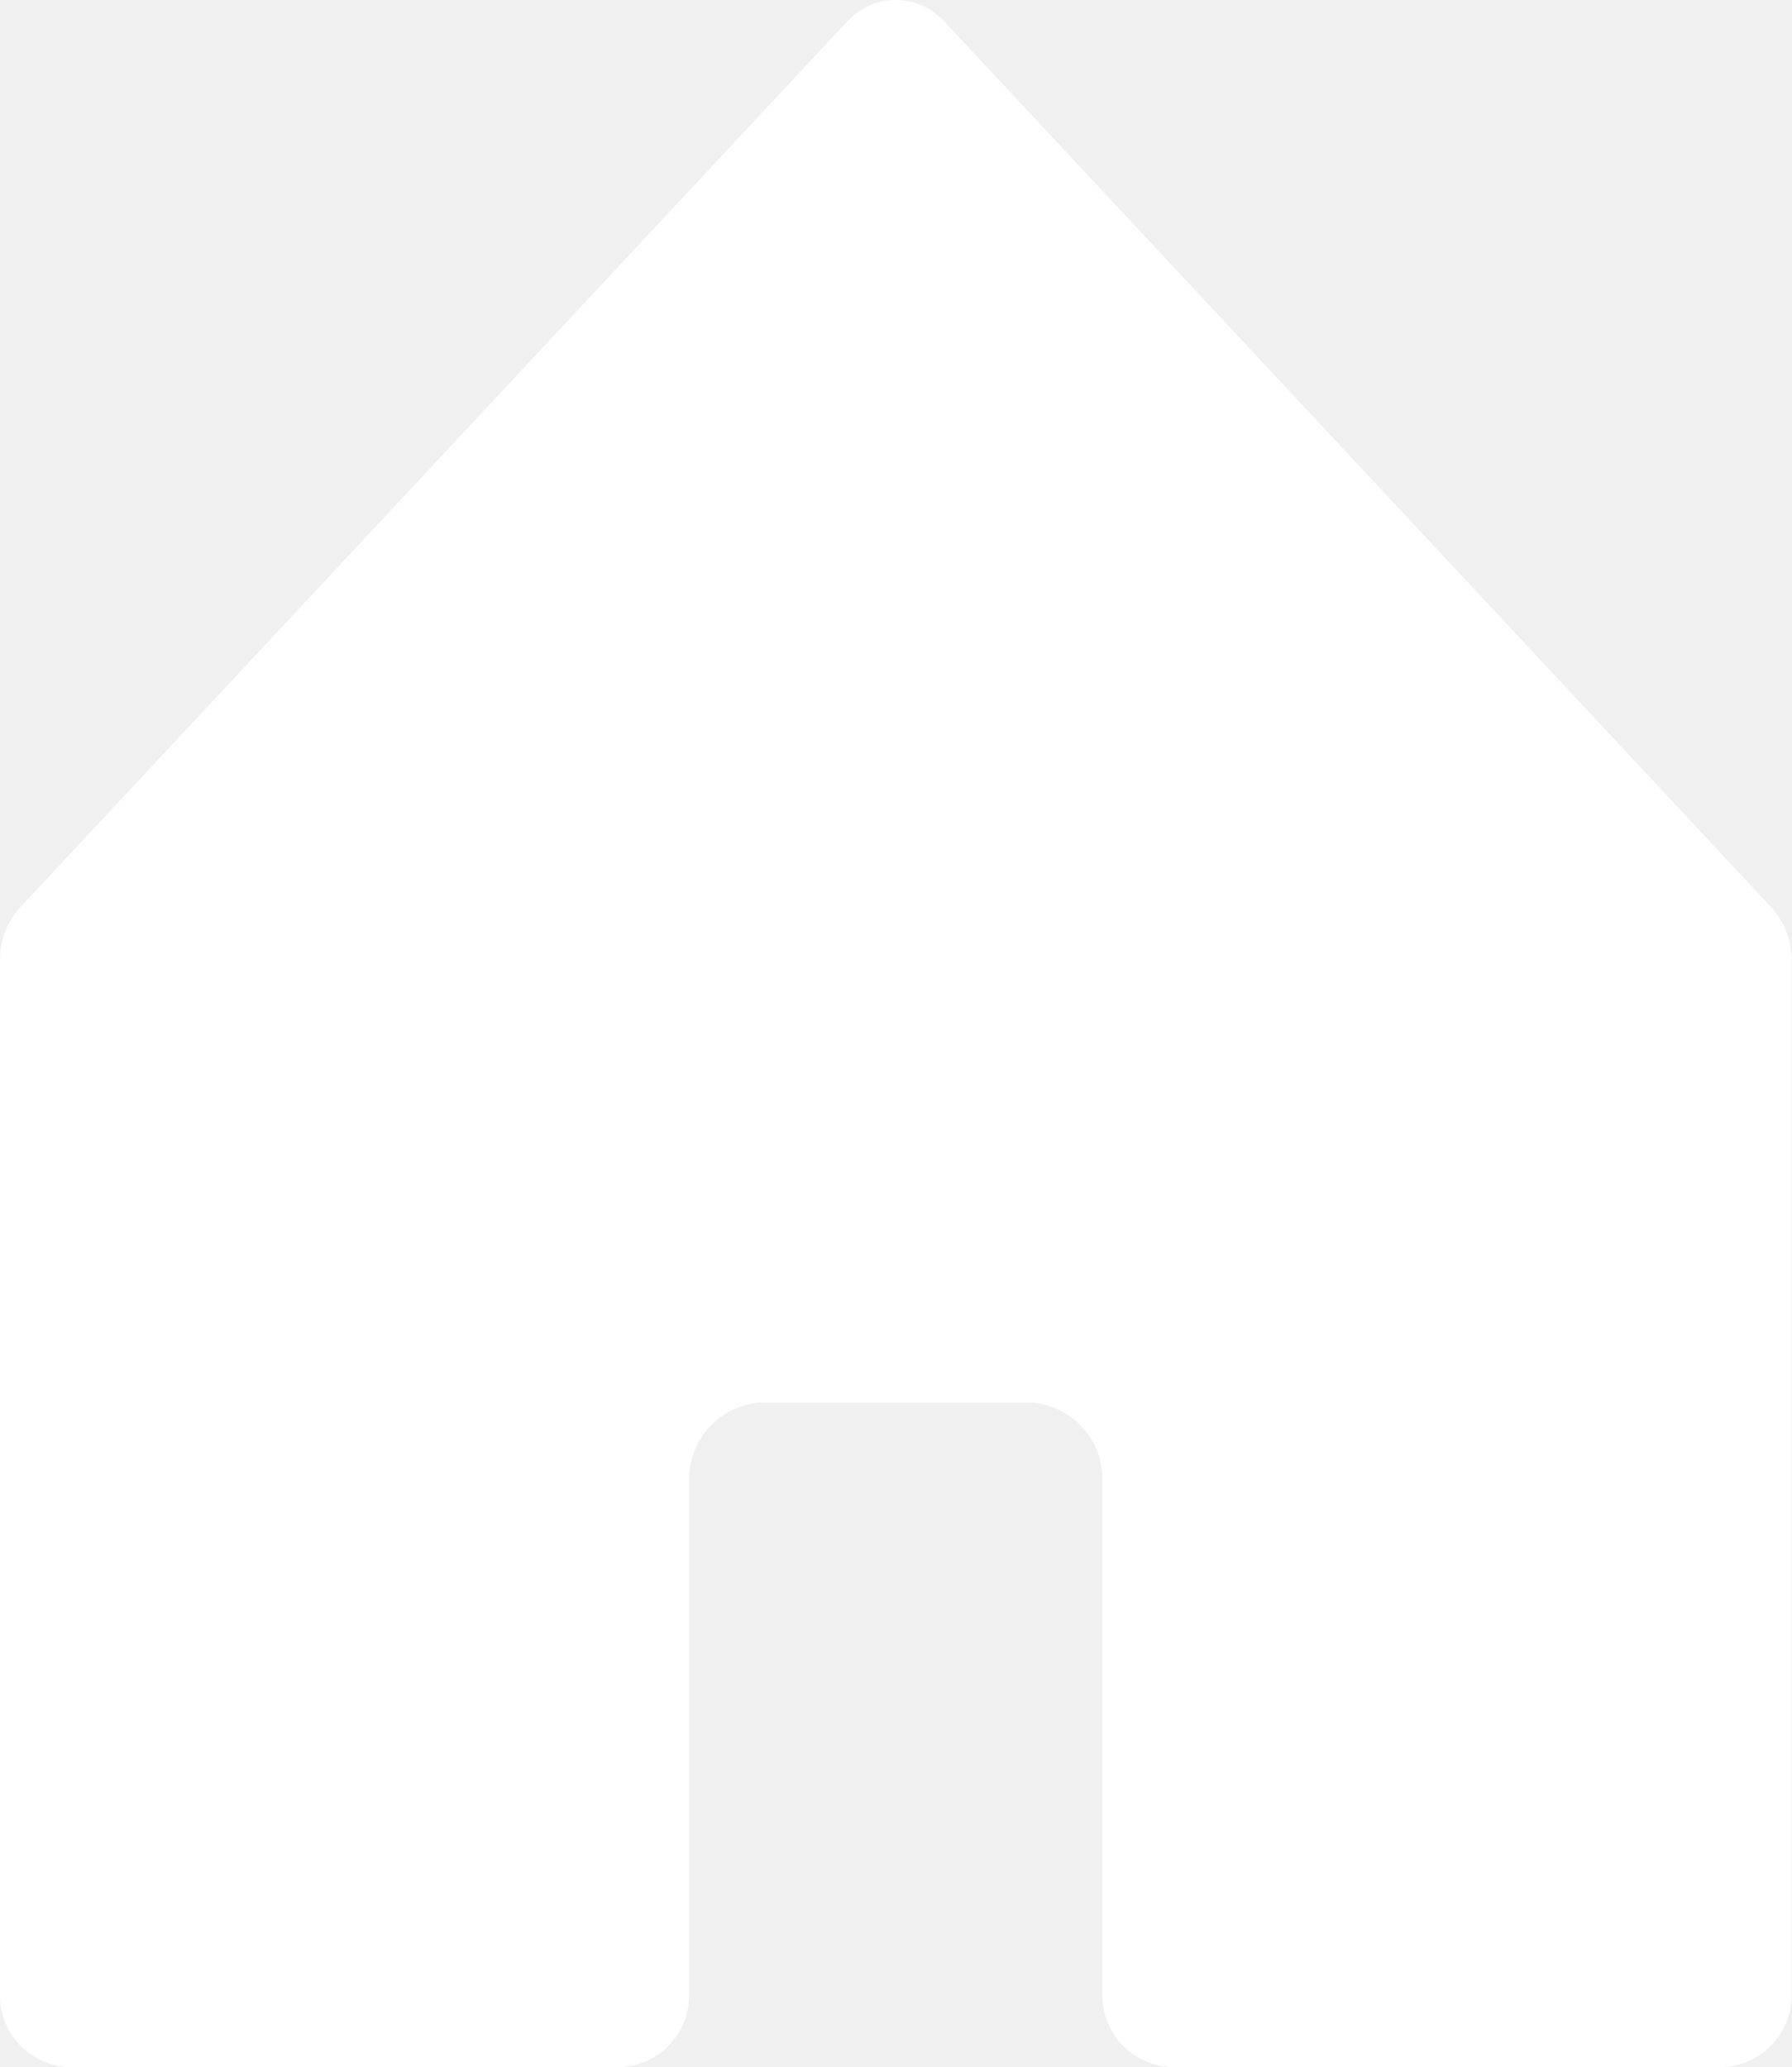
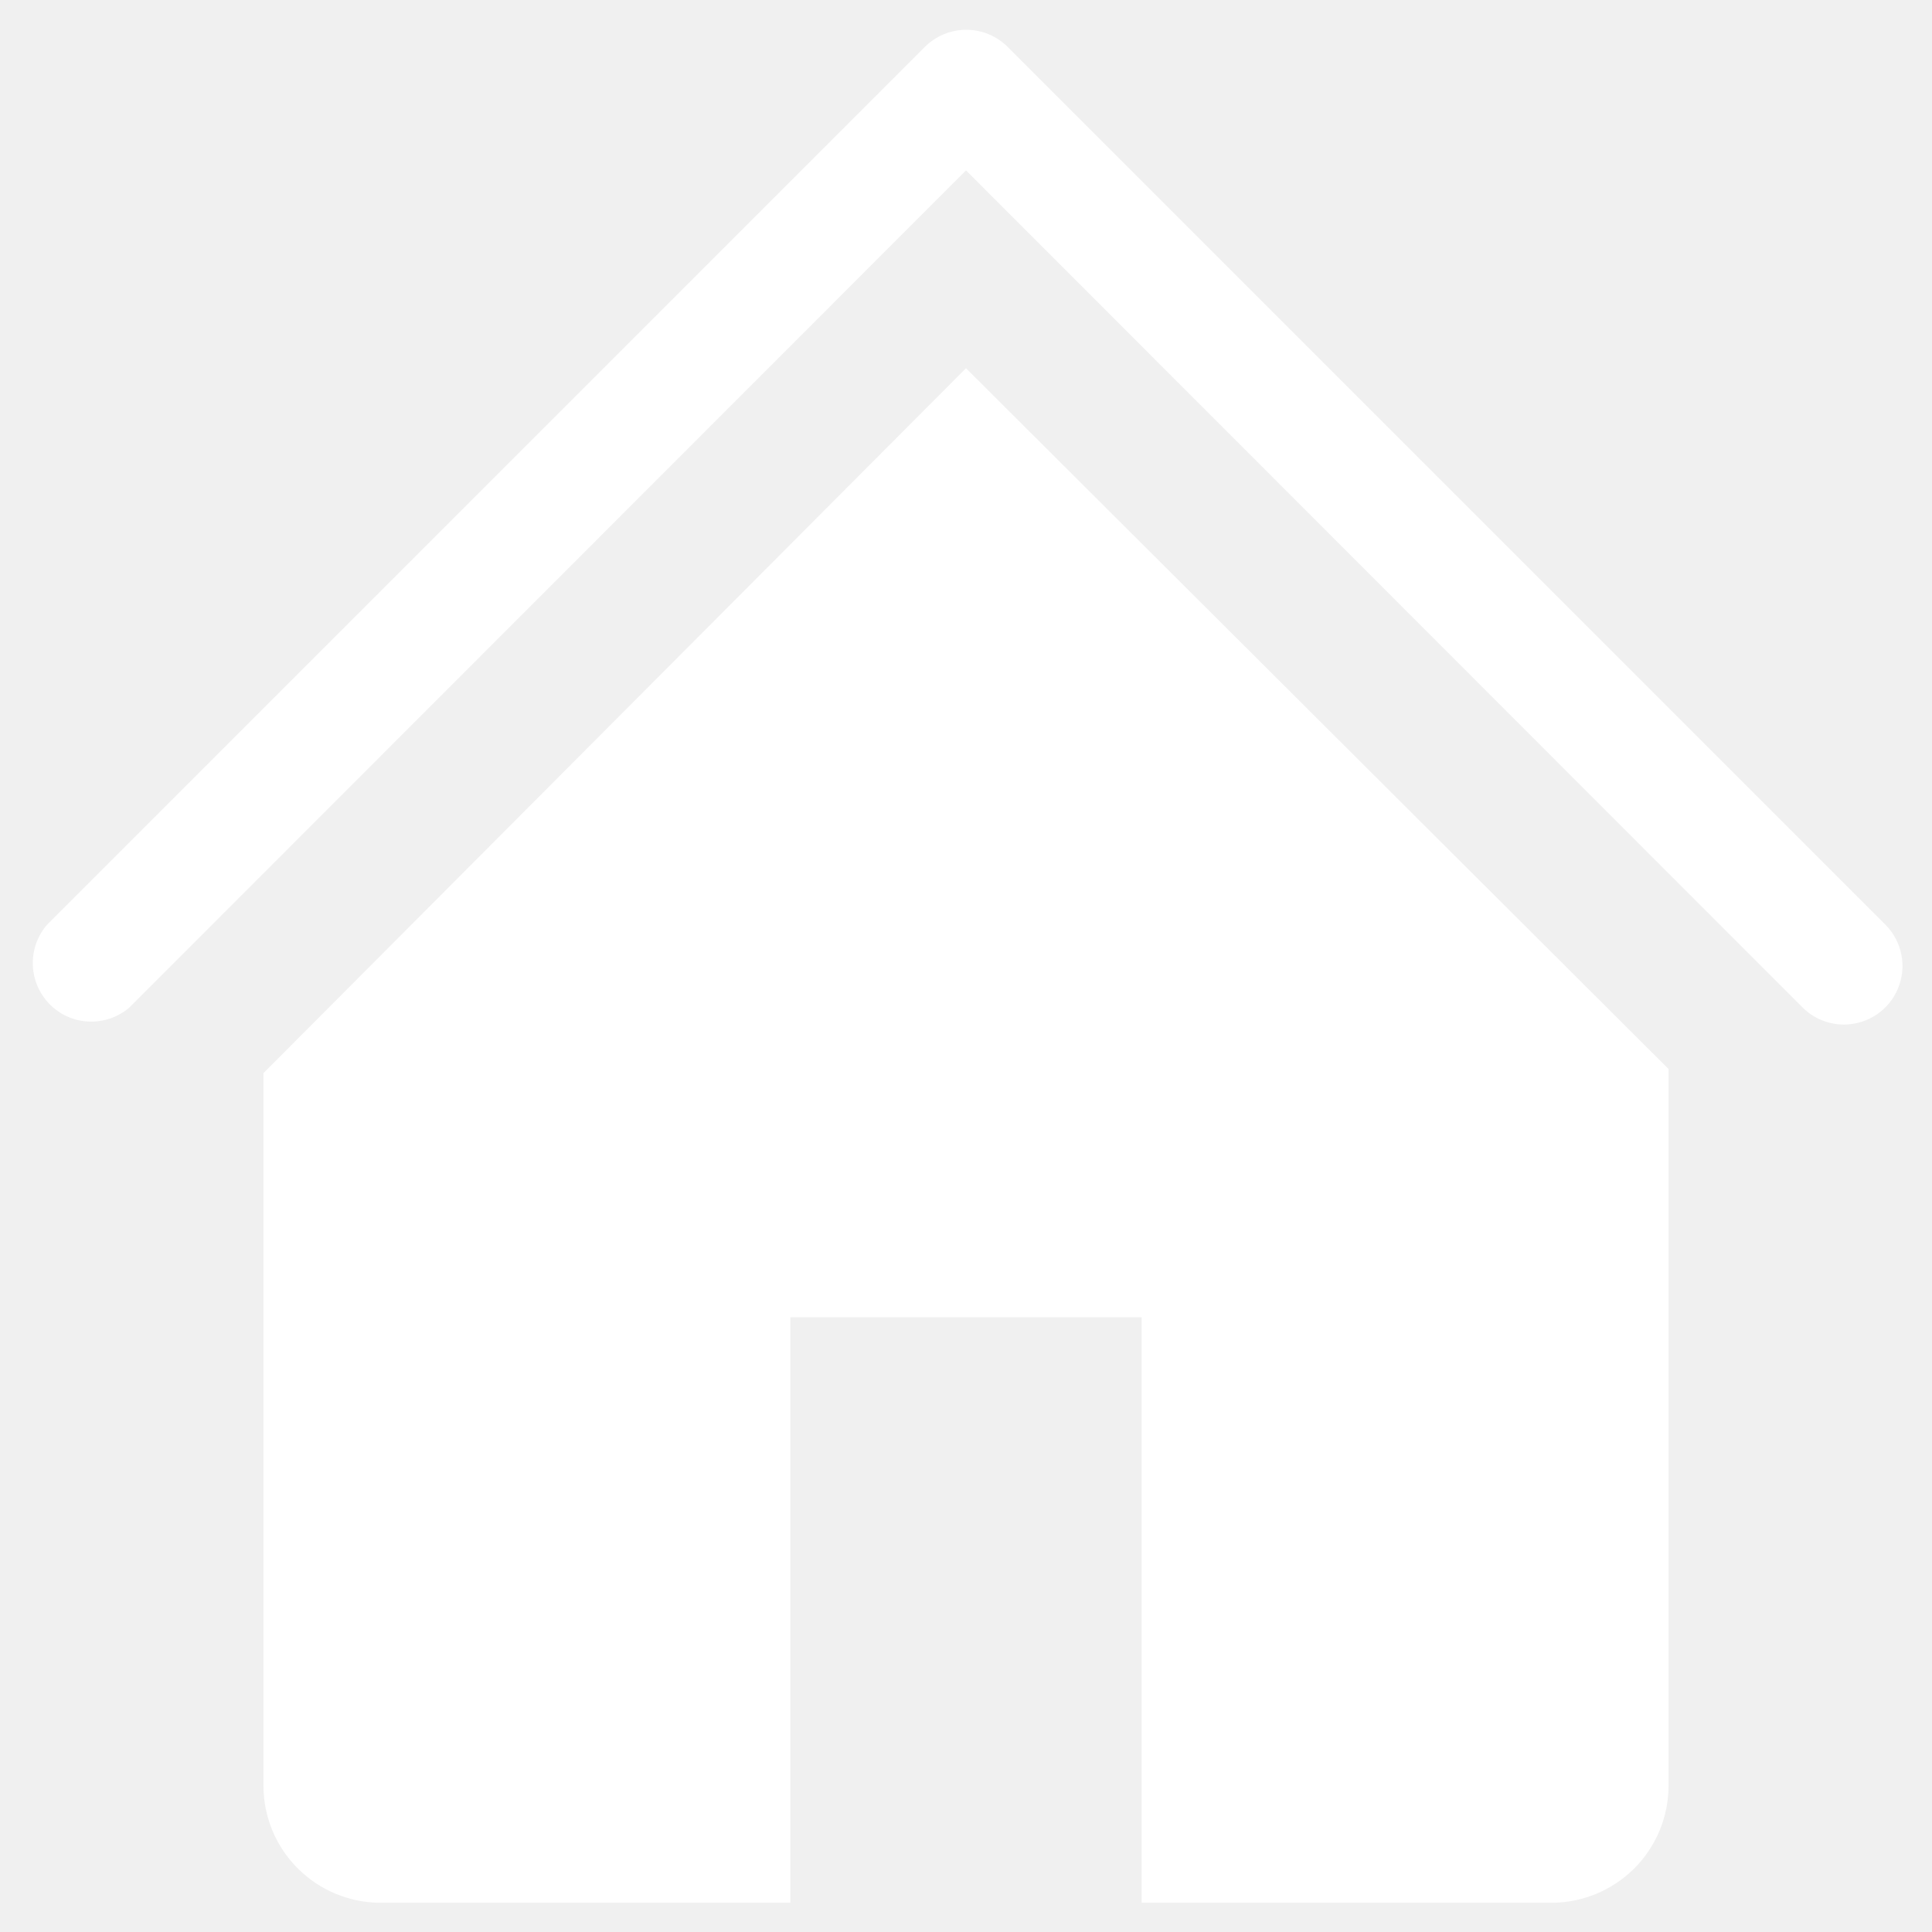
- <svg xmlns="http://www.w3.org/2000/svg" width="17.333" height="20.001" viewBox="0 0 17.333 20.001">
-   <g id="house-door-fill" transform="translate(-1.875 -1.248)">
-     <path id="Path_281" data-name="Path 281" d="M8.542,15.528v5.007a.692.692,0,0,1-.667.714H2.542a.692.692,0,0,1-.667-.714v-10a.741.741,0,0,1,.194-.506l8-8.571a.636.636,0,0,1,.944,0l8,8.571a.741.741,0,0,1,.194.506v10a.692.692,0,0,1-.667.714H13.208a.692.692,0,0,1-.667-.714v-5a.744.744,0,0,0-.667-.714H9.209A.743.743,0,0,0,8.542,15.528Z" transform="translate(0)" fill="#fff" />
-   </g>
+ <svg xmlns="http://www.w3.org/2000/svg" width="22" height="22" viewBox="0 0 22 22" fill="none">
+   <path d="M21 11.667C20.912 11.667 20.825 11.65 20.744 11.617C20.663 11.584 20.589 11.535 20.527 11.473L11 1.94L1.473 11.473C1.346 11.582 1.182 11.639 1.014 11.633C0.846 11.627 0.687 11.557 0.568 11.438C0.45 11.319 0.38 11.16 0.374 10.993C0.367 10.825 0.424 10.661 0.533 10.533L10.533 0.533C10.658 0.409 10.827 0.339 11.003 0.339C11.18 0.339 11.348 0.409 11.473 0.533L21.473 10.533C21.565 10.627 21.627 10.745 21.652 10.874C21.677 11.003 21.663 11.136 21.612 11.257C21.562 11.378 21.477 11.481 21.368 11.554C21.259 11.627 21.131 11.666 21 11.667Z" fill="#ffffff" />
+   <path d="M11 4.193L3 12.22V20.333C3 20.687 3.14 21.026 3.391 21.276C3.641 21.526 3.98 21.667 4.333 21.667H9V15H13V21.667H17.667C18.02 21.667 18.359 21.526 18.61 21.276C18.86 21.026 19 20.687 19 20.333V12.173L11 4.193Z" fill="#ffffff" />
</svg>
